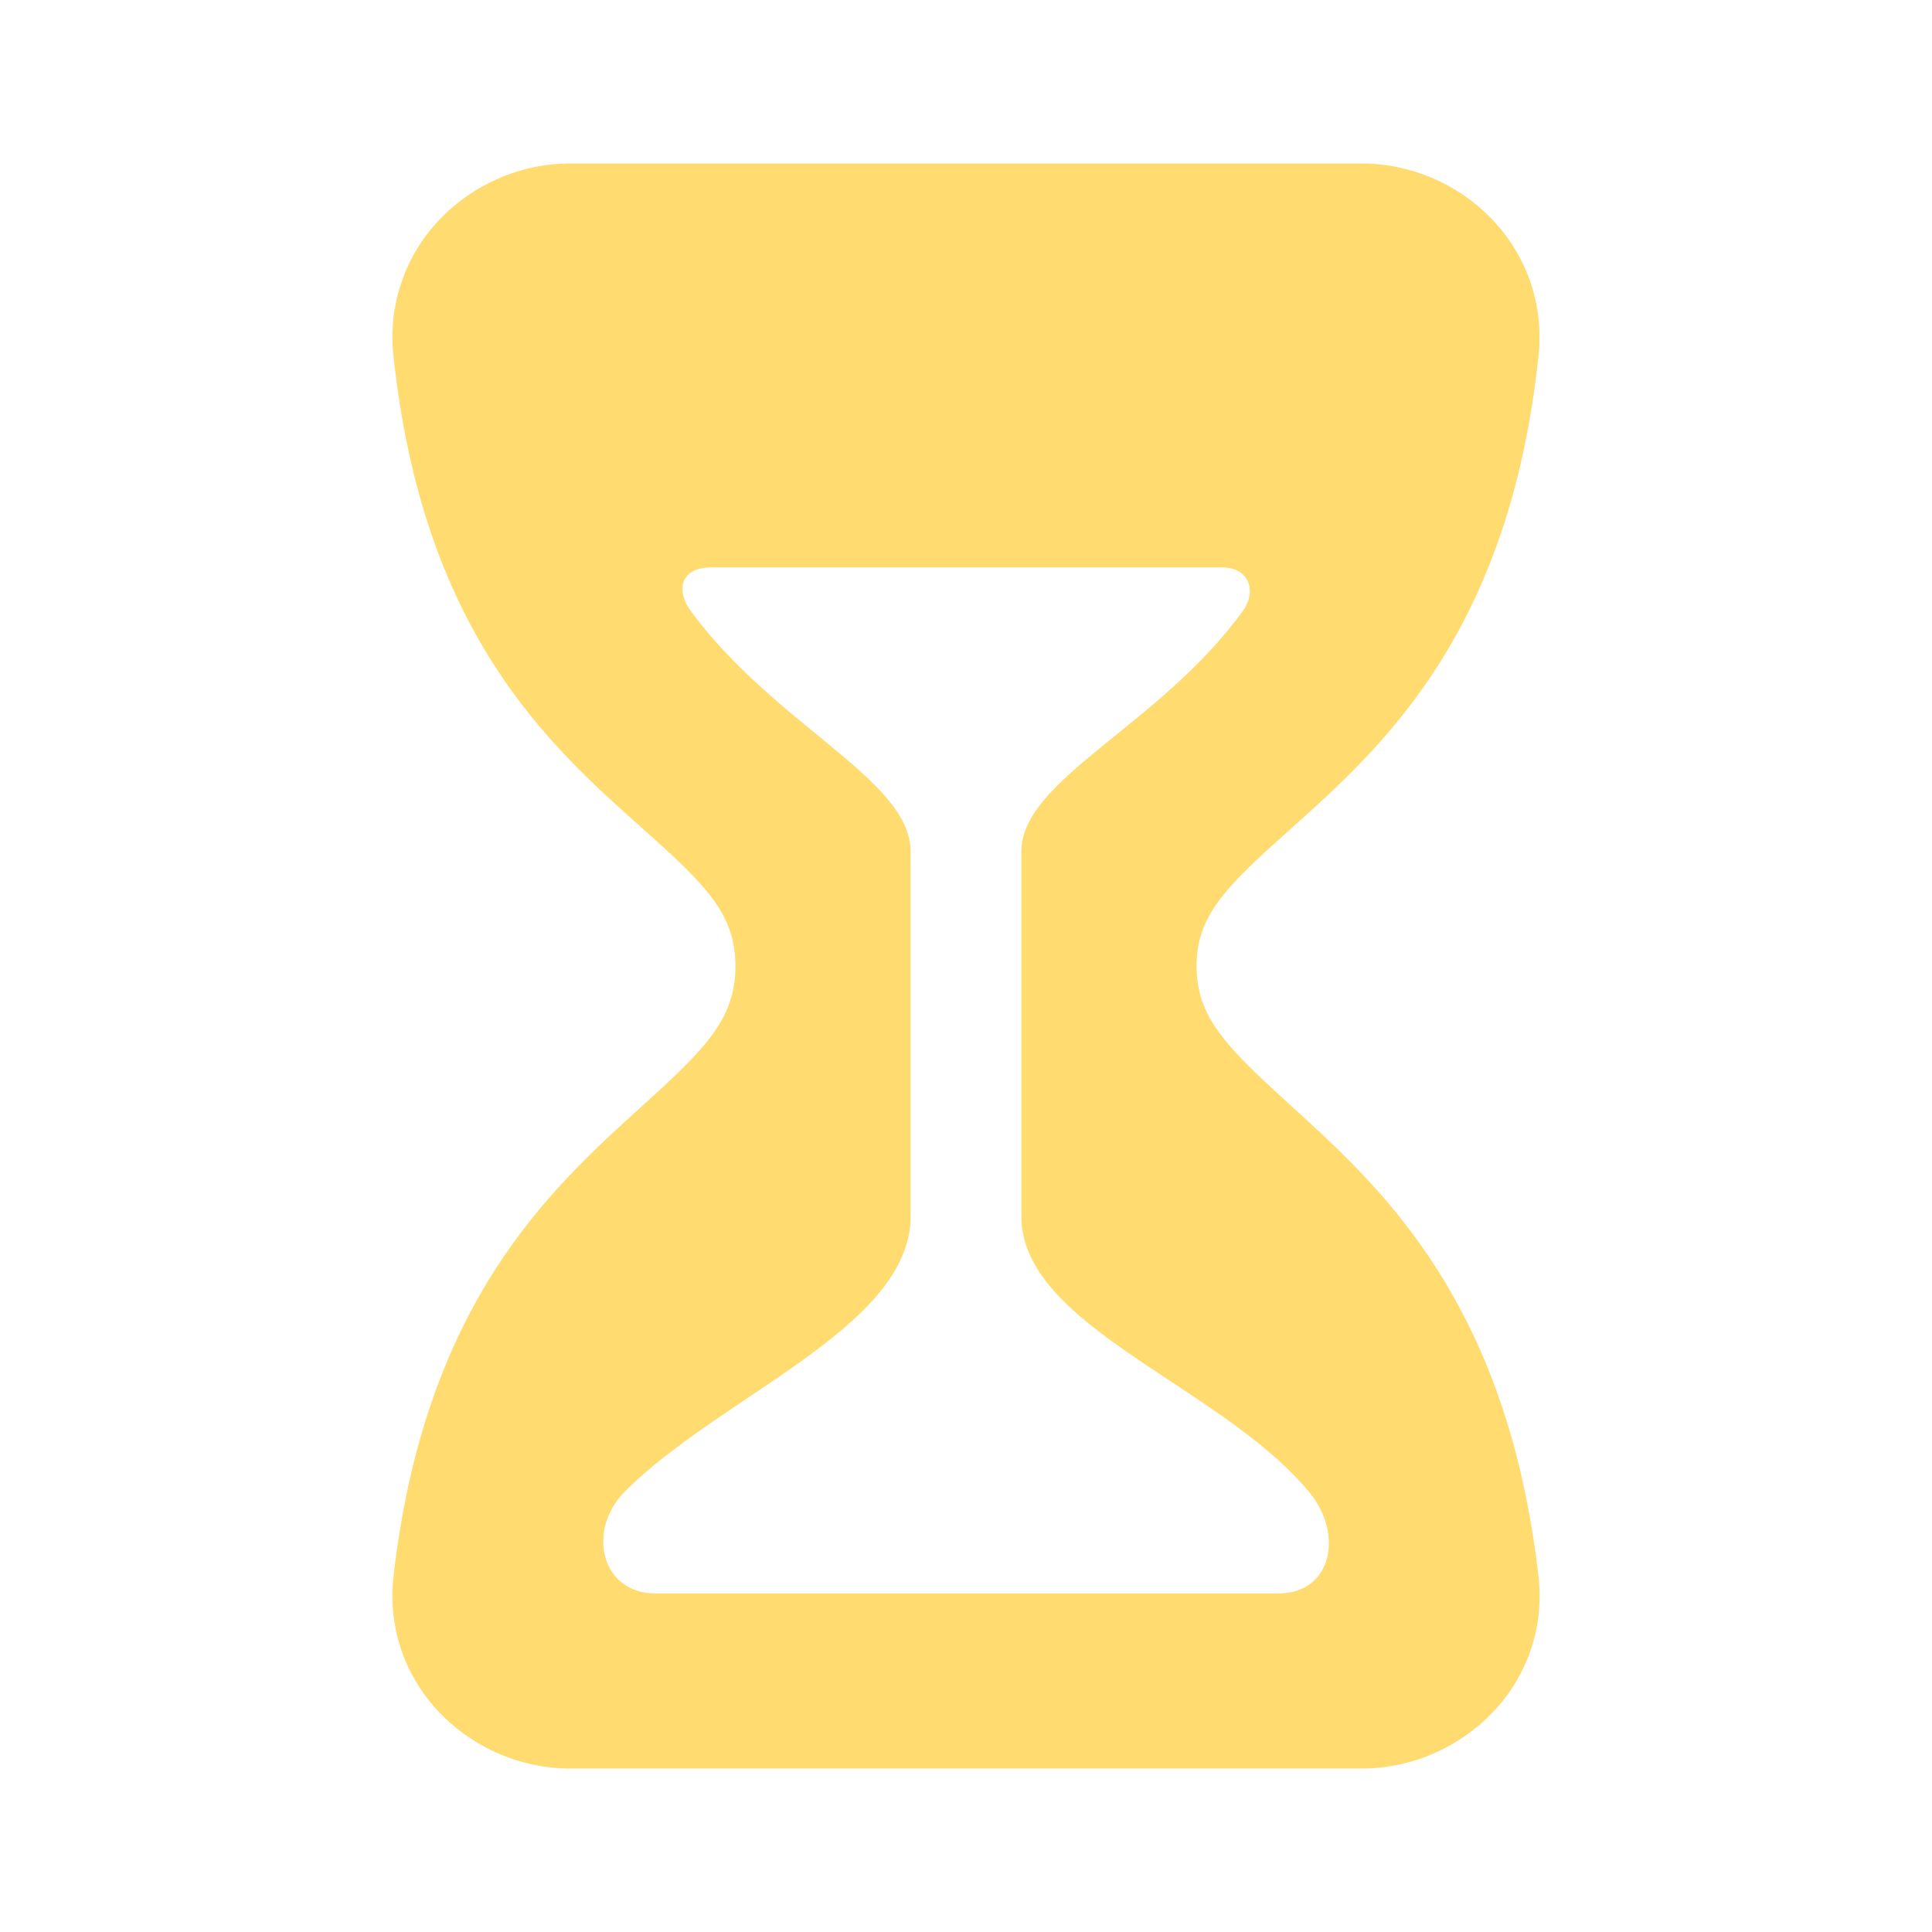
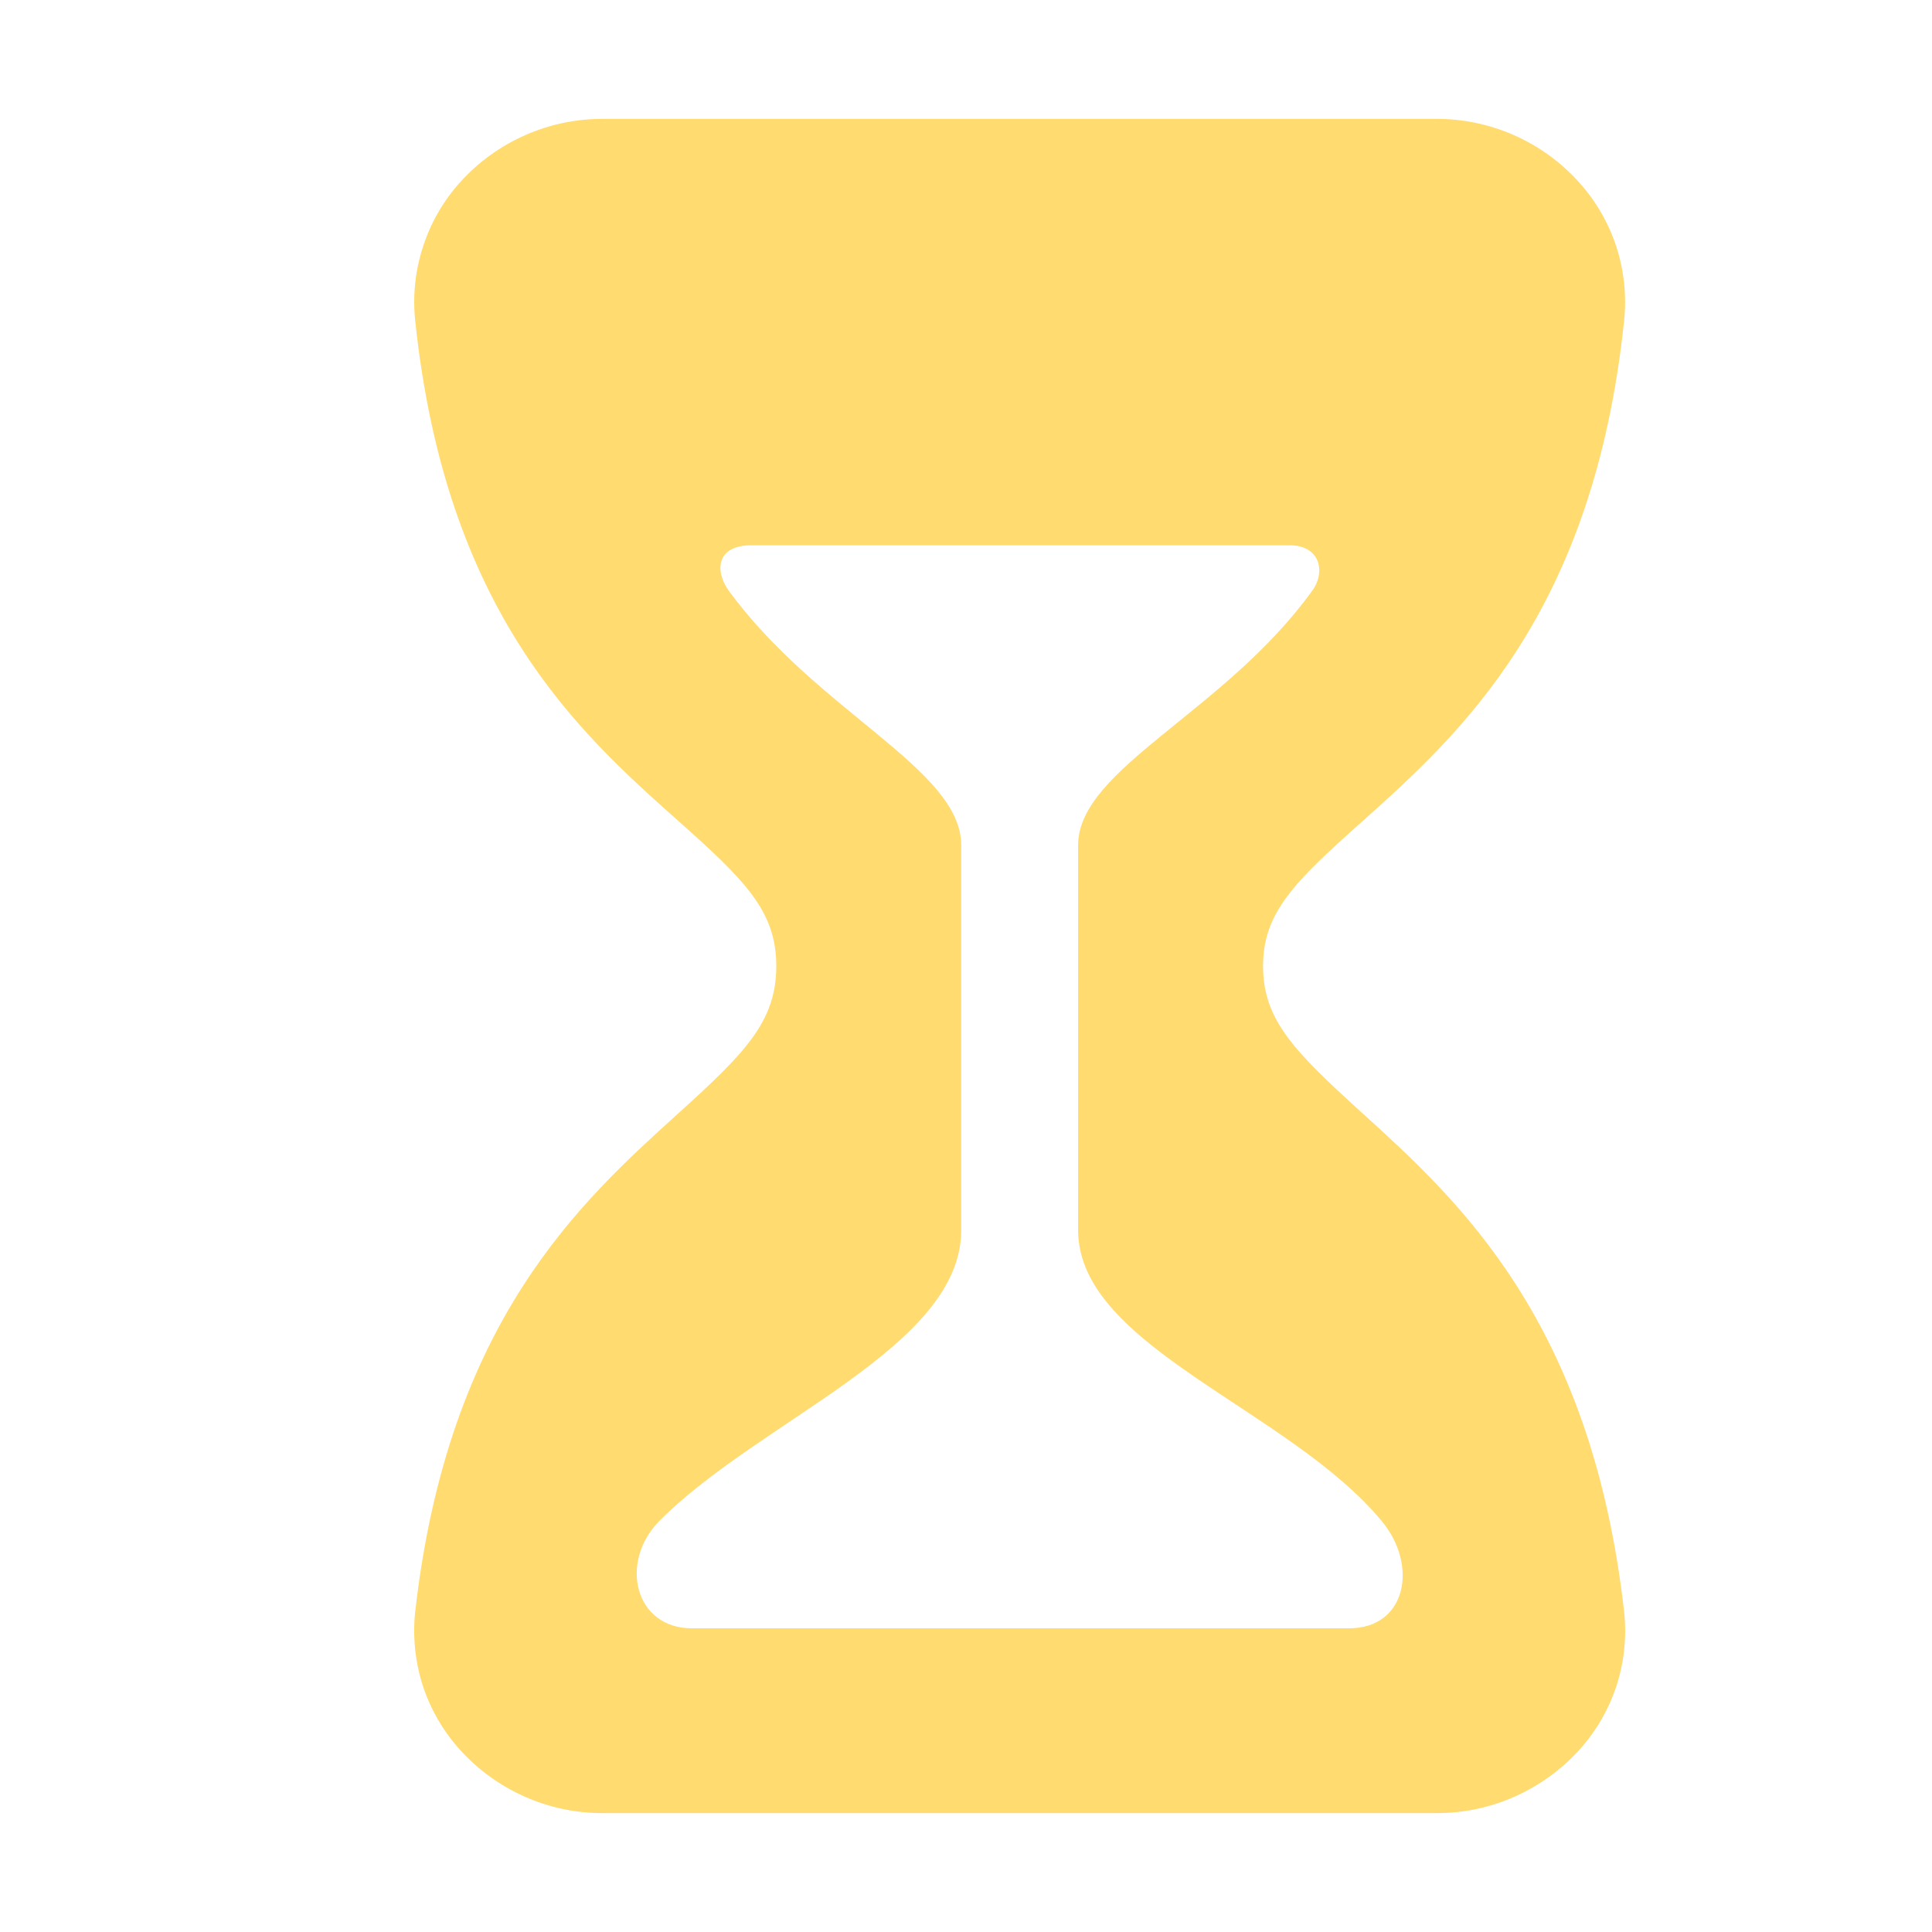
- <svg xmlns="http://www.w3.org/2000/svg" width="18" height="18" viewBox="0 0 19 18" fill="none">
+ <svg xmlns="http://www.w3.org/2000/svg" width="18" height="18" viewBox="0 0 18 18" fill="none">
  <path d="M15.114 15.016C14.807 12.313 13.574 11.193 12.672 10.376C12.05 9.809 11.75 9.514 11.75 9C11.75 8.493 12.049 8.204 12.67 7.649C13.581 6.834 14.83 5.718 15.115 2.978C15.138 2.748 15.112 2.516 15.04 2.296C14.967 2.077 14.849 1.875 14.693 1.704C14.527 1.521 14.325 1.375 14.098 1.275C13.872 1.176 13.628 1.124 13.381 1.125H5.619C5.372 1.124 5.127 1.175 4.901 1.275C4.674 1.375 4.471 1.521 4.305 1.704C4.149 1.875 4.032 2.077 3.96 2.297C3.887 2.516 3.862 2.748 3.885 2.978C4.169 5.709 5.413 6.817 6.321 7.626C6.948 8.184 7.25 8.476 7.25 9C7.25 9.531 6.948 9.828 6.318 10.398C5.422 11.21 4.191 12.322 3.886 15.016C3.861 15.245 3.885 15.477 3.955 15.697C4.026 15.916 4.143 16.118 4.297 16.289C4.464 16.474 4.668 16.622 4.896 16.723C5.123 16.824 5.37 16.876 5.619 16.875H13.381C13.63 16.876 13.877 16.824 14.104 16.723C14.332 16.622 14.536 16.474 14.703 16.289C14.857 16.118 14.974 15.916 15.045 15.697C15.116 15.477 15.139 15.245 15.114 15.016ZM12.569 15.188H6.446C5.898 15.188 5.743 14.555 6.127 14.162C7.058 13.219 8.938 12.543 8.938 11.461V7.875C8.938 7.177 7.602 6.645 6.775 5.513C6.639 5.326 6.652 5.063 6.999 5.063H12.017C12.312 5.063 12.376 5.324 12.242 5.511C11.427 6.645 10.062 7.174 10.062 7.875V11.461C10.062 12.534 12.021 13.113 12.889 14.163C13.239 14.587 13.117 15.188 12.569 15.188Z" fill="#FFDB70" stroke="#FFDB70" stroke-width="0.035" />
</svg>
